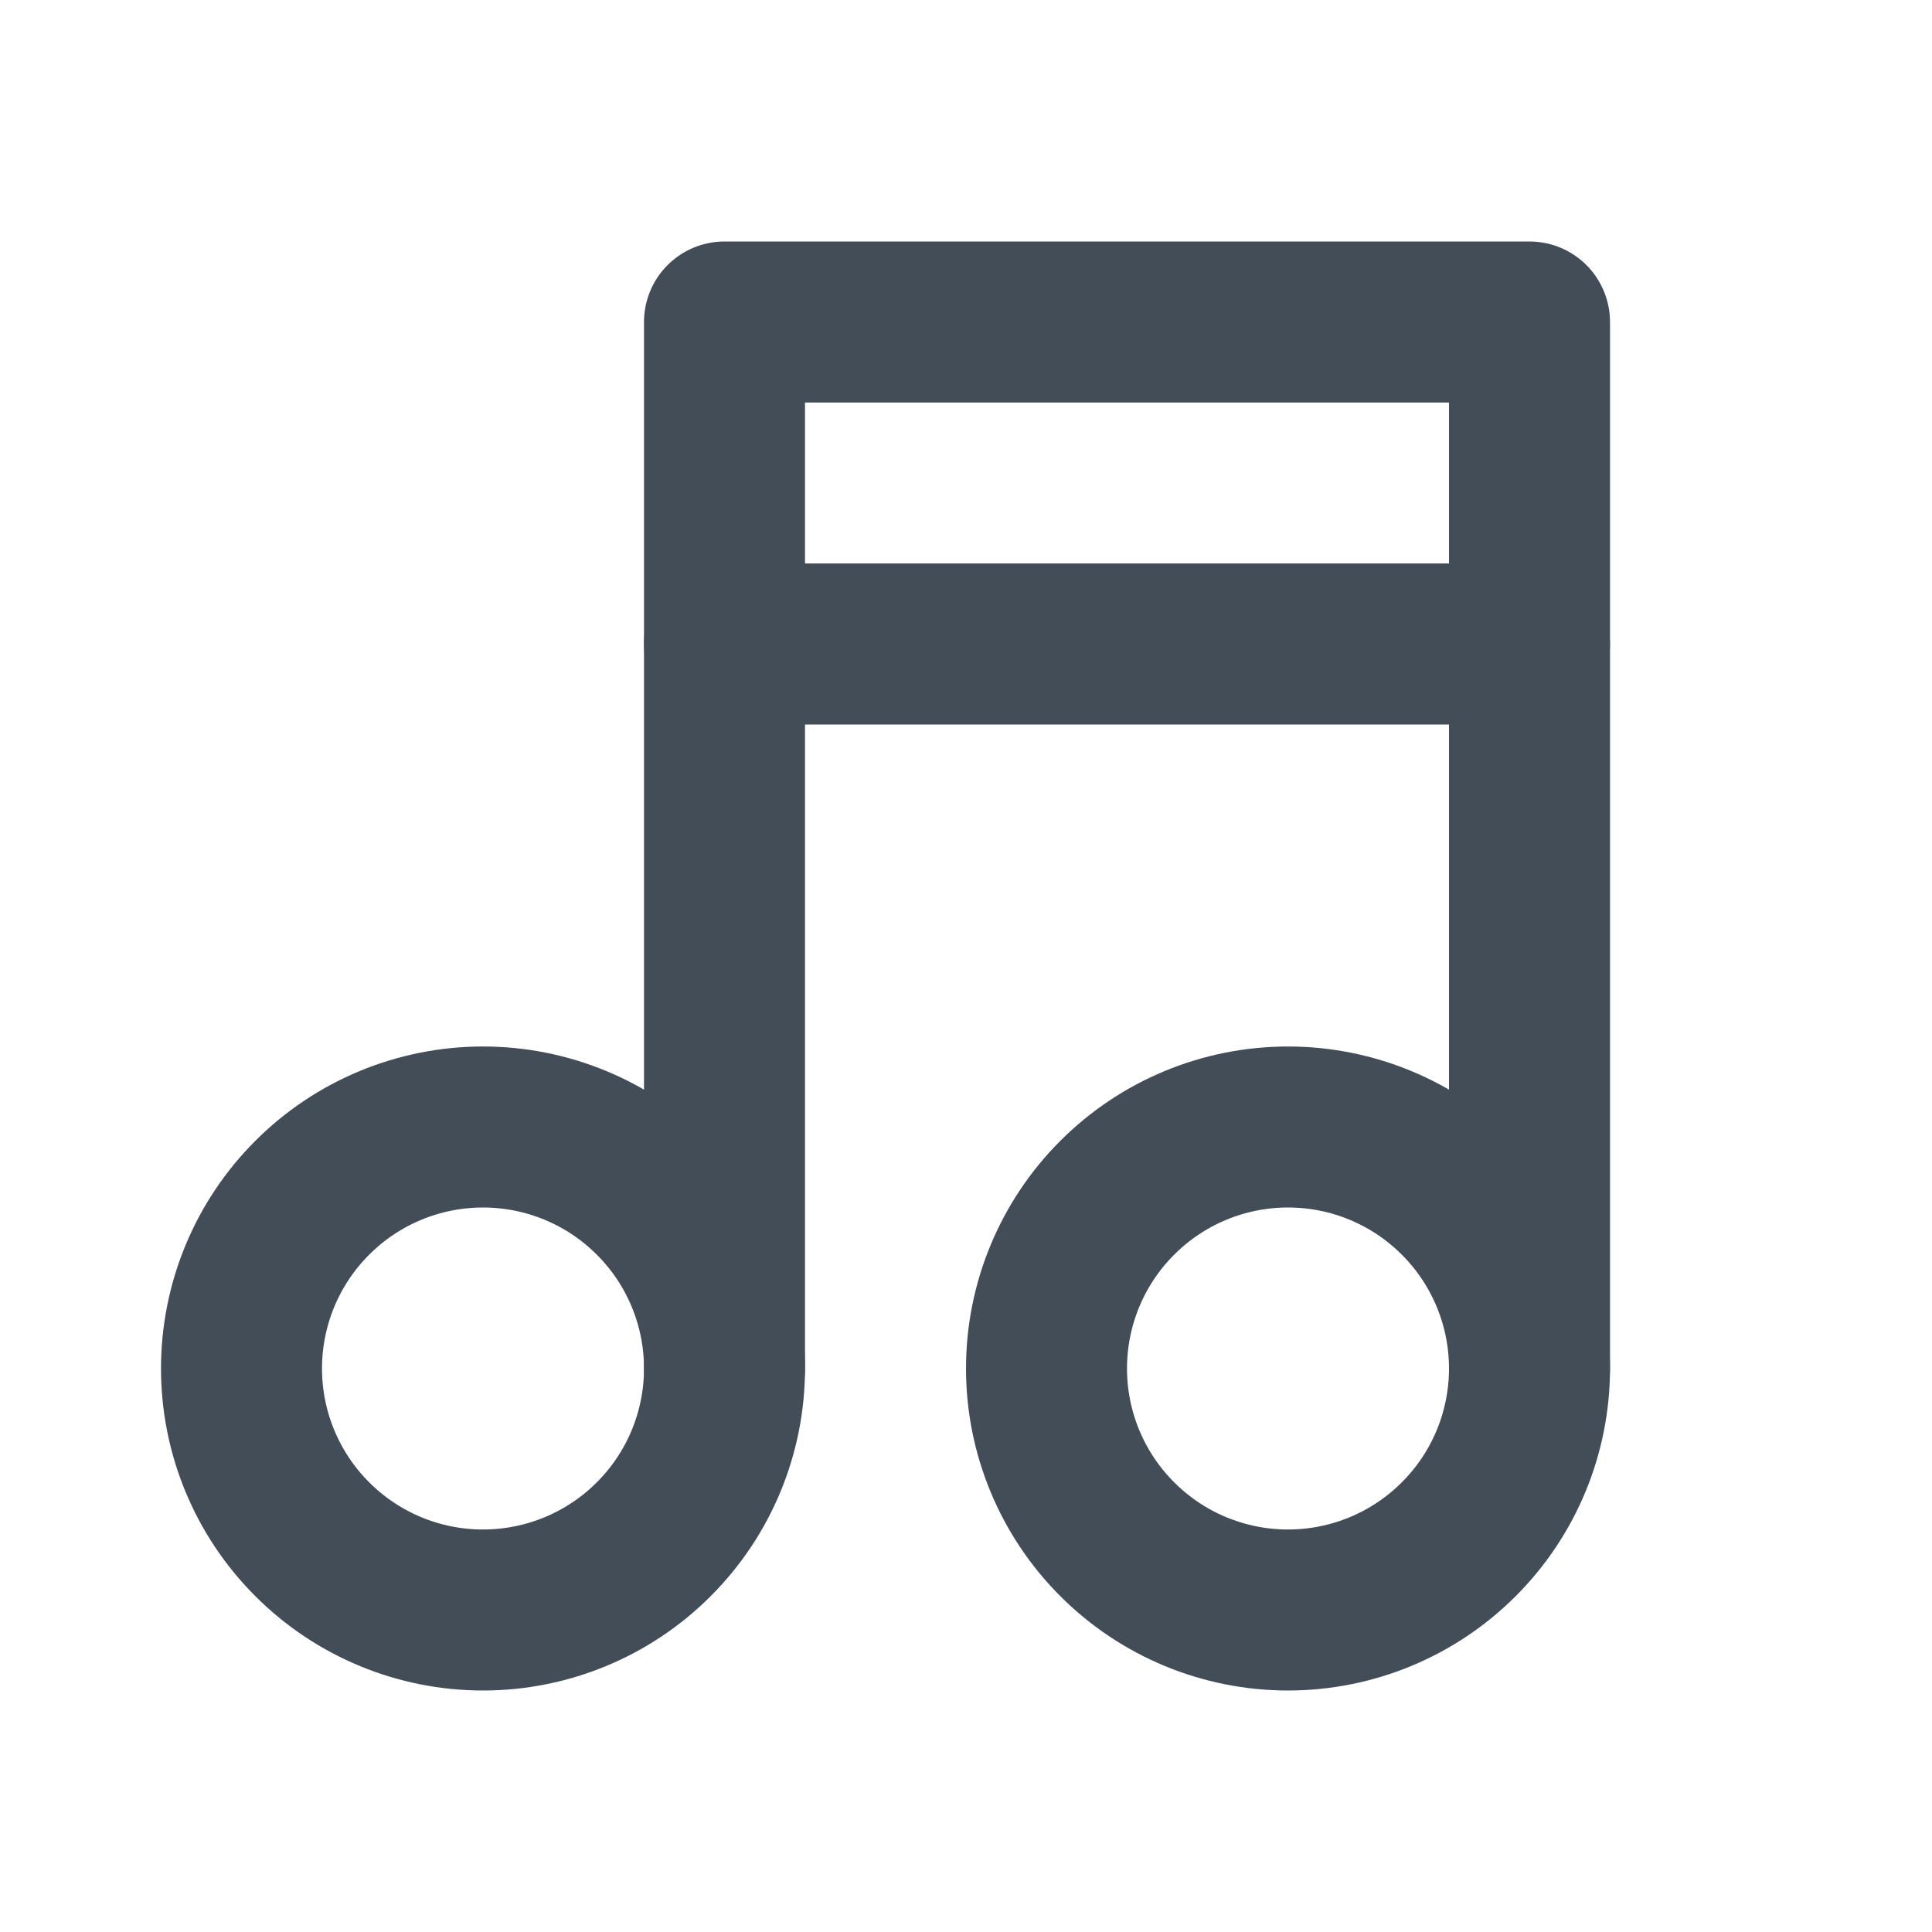
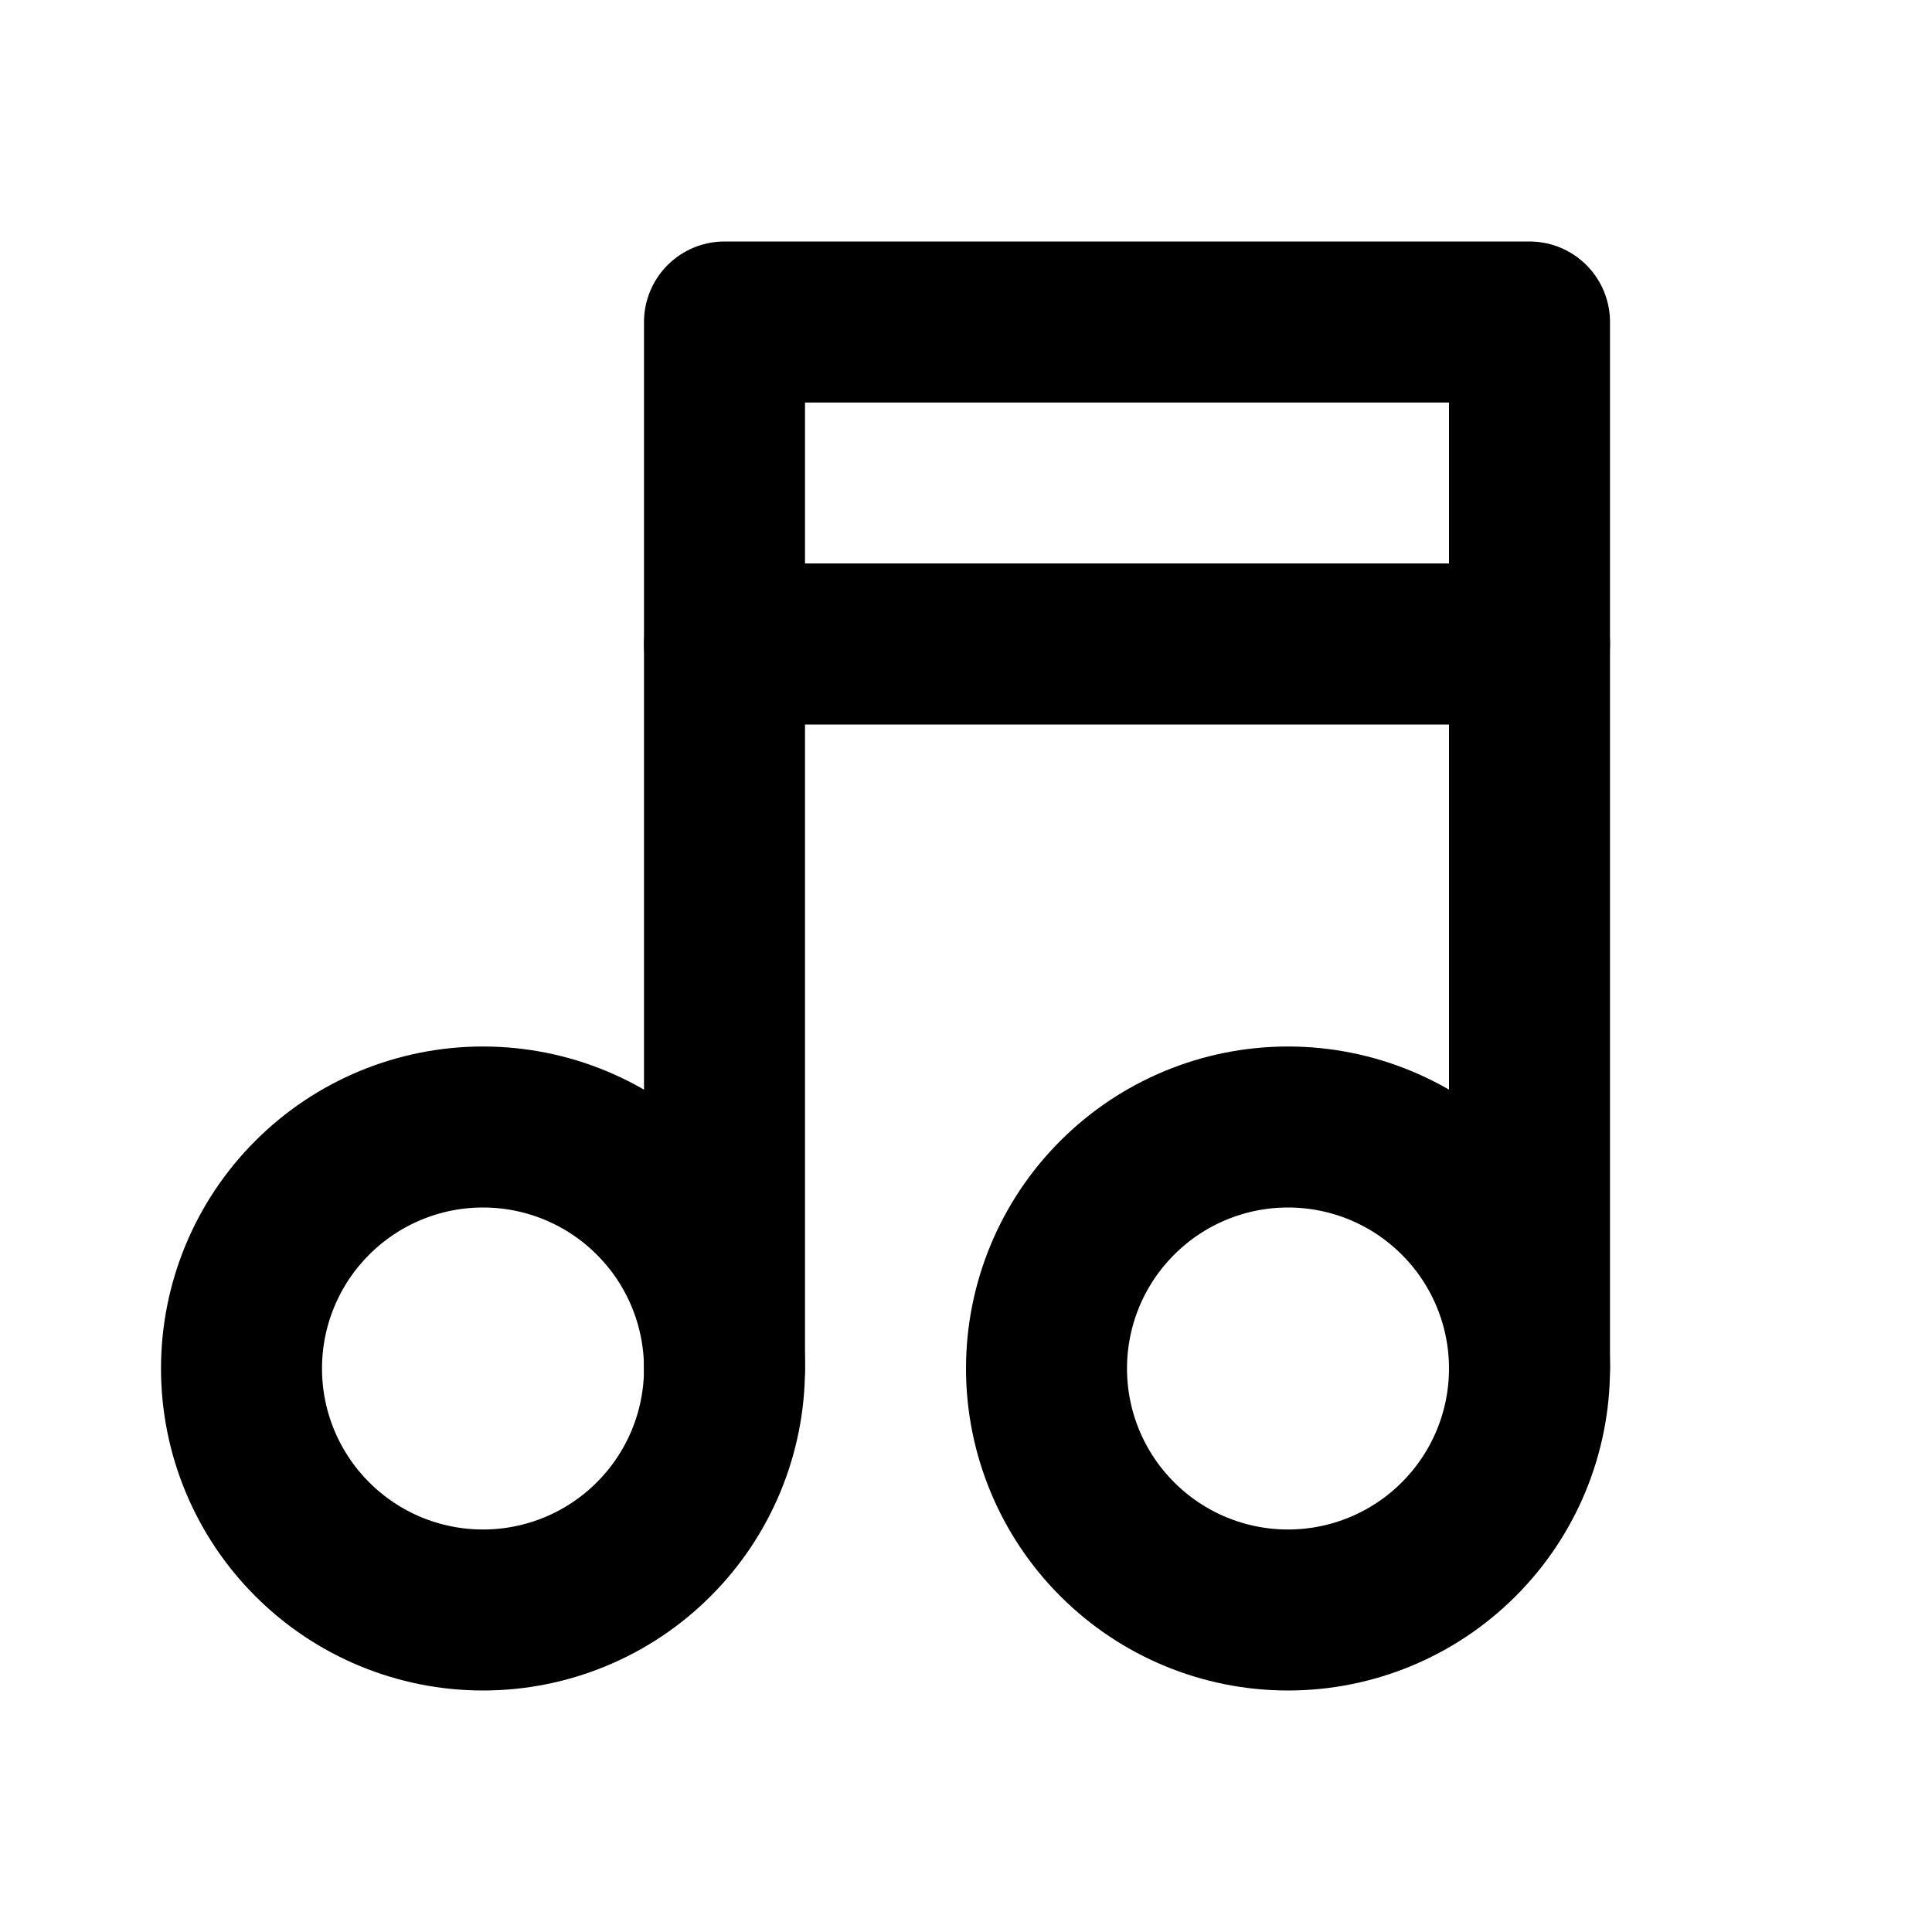
<svg xmlns="http://www.w3.org/2000/svg" width="24" height="24" viewBox="0 0 24 24" fill="none">
-   <path d="M3 17C3 17.796 3.316 18.559 3.879 19.121C4.441 19.684 5.204 20 6 20C6.796 20 7.559 19.684 8.121 19.121C8.684 18.559 9 17.796 9 17C9 16.204 8.684 15.441 8.121 14.879C7.559 14.316 6.796 14 6 14C5.204 14 4.441 14.316 3.879 14.879C3.316 15.441 3 16.204 3 17Z" stroke="#424D57" stroke-width="2" stroke-linecap="round" stroke-linejoin="round" />
-   <path d="M13 17C13 17.796 13.316 18.559 13.879 19.121C14.441 19.684 15.204 20 16 20C16.796 20 17.559 19.684 18.121 19.121C18.684 18.559 19 17.796 19 17C19 16.204 18.684 15.441 18.121 14.879C17.559 14.316 16.796 14 16 14C15.204 14 14.441 14.316 13.879 14.879C13.316 15.441 13 16.204 13 17Z" stroke="#424D57" stroke-width="2" stroke-linecap="round" stroke-linejoin="round" />
-   <path d="M9 17V4H19V17" stroke="#424D57" stroke-width="2" stroke-linecap="round" stroke-linejoin="round" />
-   <path d="M9 8H19" stroke="#424D57" stroke-width="2" stroke-linecap="round" stroke-linejoin="round" />
+   <path d="M3 17C3 17.796 3.316 18.559 3.879 19.121C4.441 19.684 5.204 20 6 20C6.796 20 7.559 19.684 8.121 19.121C8.684 18.559 9 17.796 9 17C9 16.204 8.684 15.441 8.121 14.879C7.559 14.316 6.796 14 6 14C5.204 14 4.441 14.316 3.879 14.879C3.316 15.441 3 16.204 3 17Z" stroke="black" stroke-width="2" stroke-linecap="round" stroke-linejoin="round" />
+   <path d="M13 17C13 17.796 13.316 18.559 13.879 19.121C14.441 19.684 15.204 20 16 20C16.796 20 17.559 19.684 18.121 19.121C18.684 18.559 19 17.796 19 17C19 16.204 18.684 15.441 18.121 14.879C17.559 14.316 16.796 14 16 14C15.204 14 14.441 14.316 13.879 14.879C13.316 15.441 13 16.204 13 17Z" stroke="black" stroke-width="2" stroke-linecap="round" stroke-linejoin="round" />
+   <path d="M9 17V4H19V17" stroke="black" stroke-width="2" stroke-linecap="round" stroke-linejoin="round" />
+   <path d="M9 8H19" stroke="black" stroke-width="2" stroke-linecap="round" stroke-linejoin="round" />
</svg>
